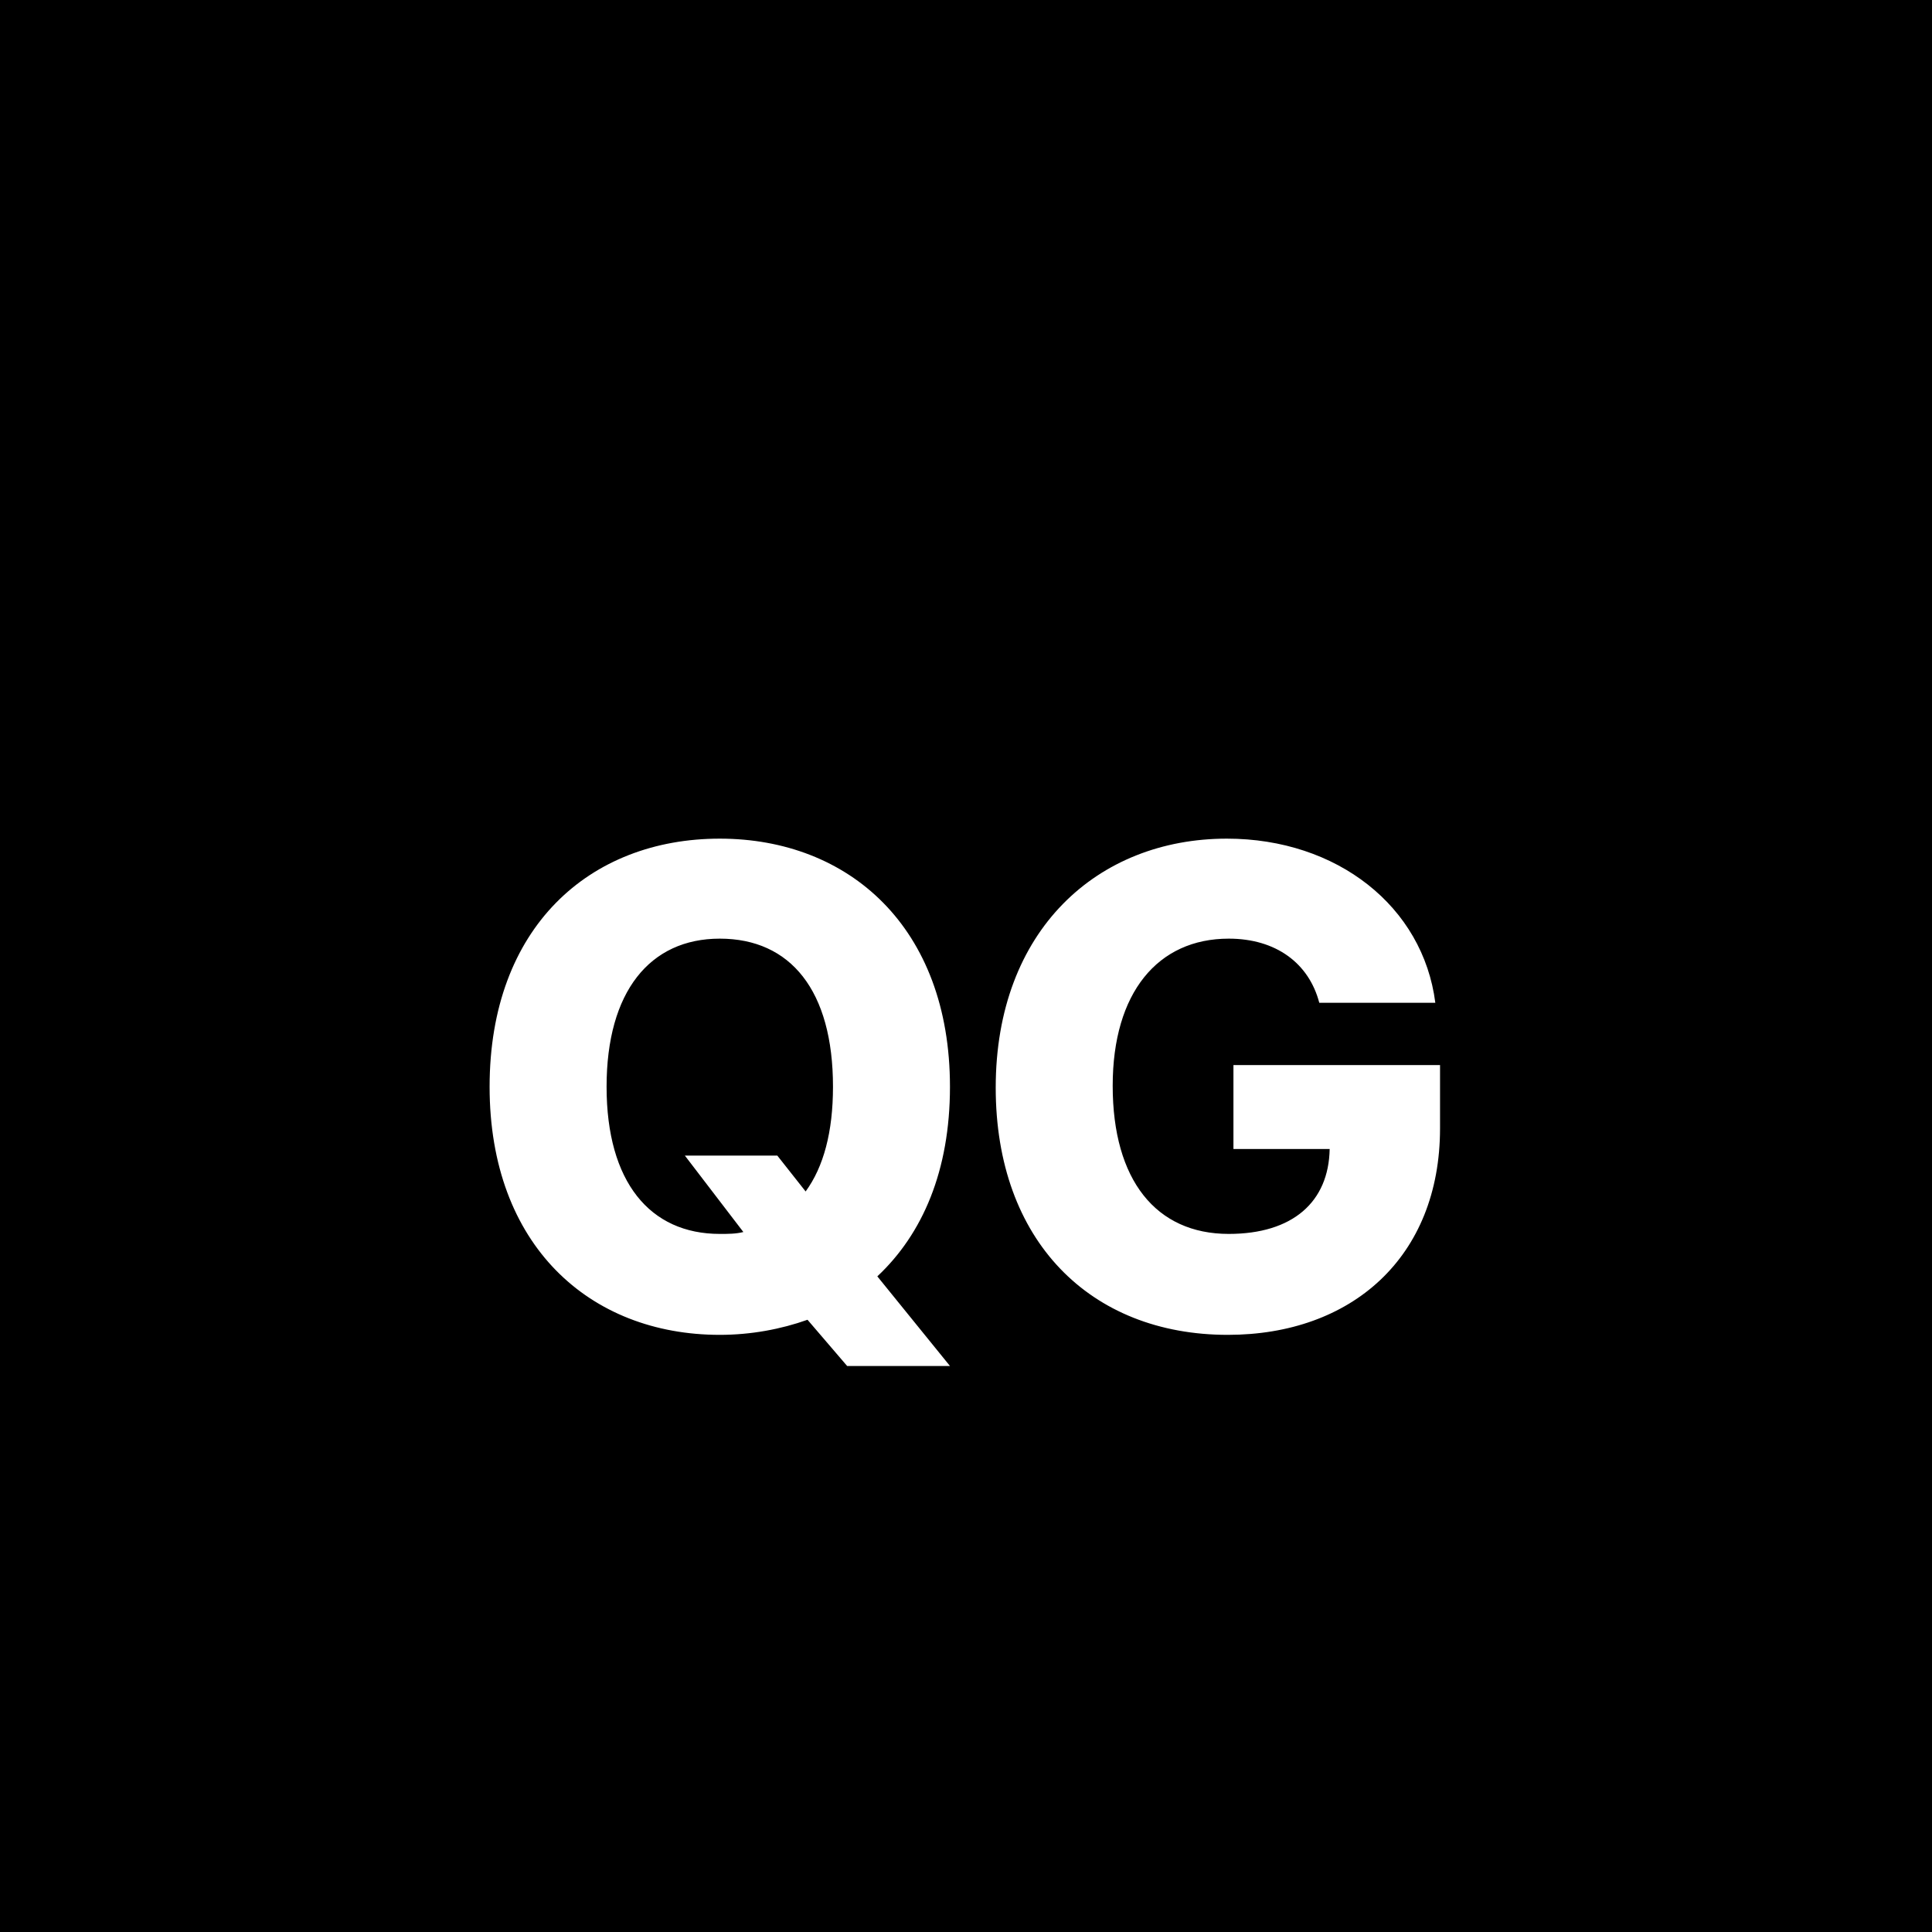
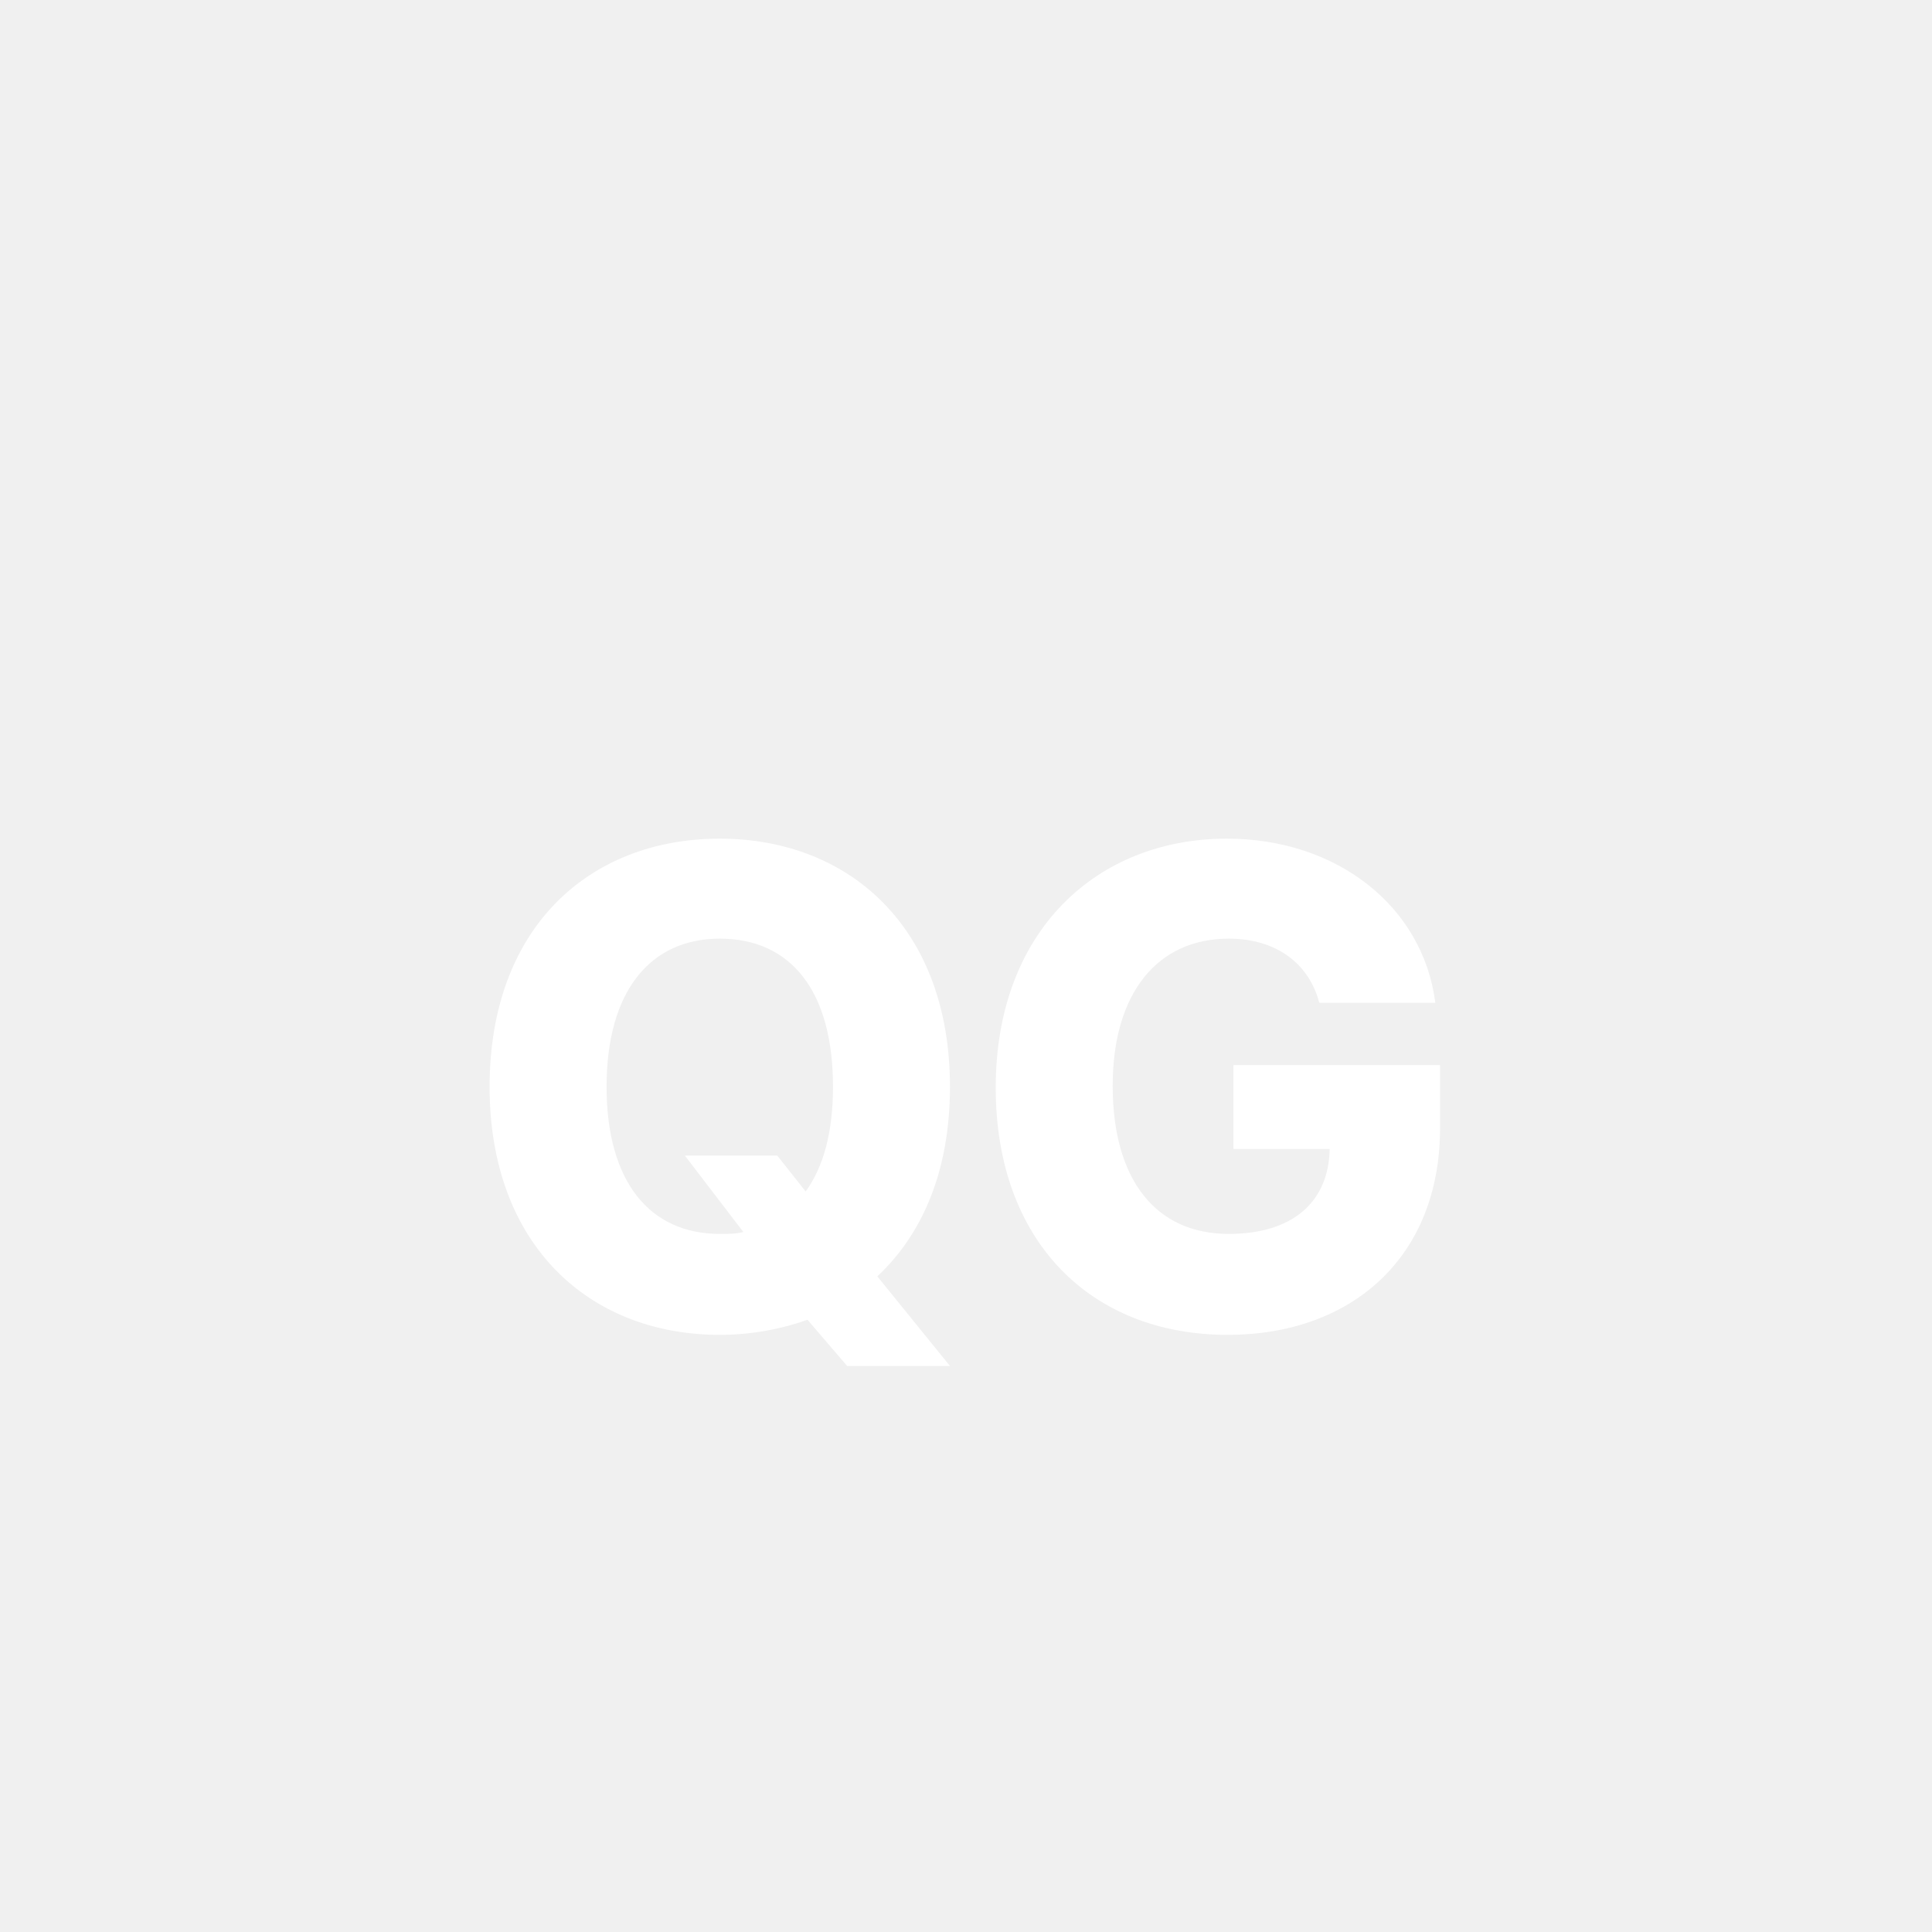
<svg xmlns="http://www.w3.org/2000/svg" viewBox="0 0 32 32" role="img" aria-label="Quartier Général Barbershop">
-   <rect width="32" height="32" fill="#000" />
  <text x="16" y="22" text-anchor="middle" font-family="system-ui, -apple-system, BlinkMacSystemFont, 'Segoe UI', sans-serif" font-size="11" font-weight="800" letter-spacing="-0.02em" fill="#fff">QG</text>
</svg>
